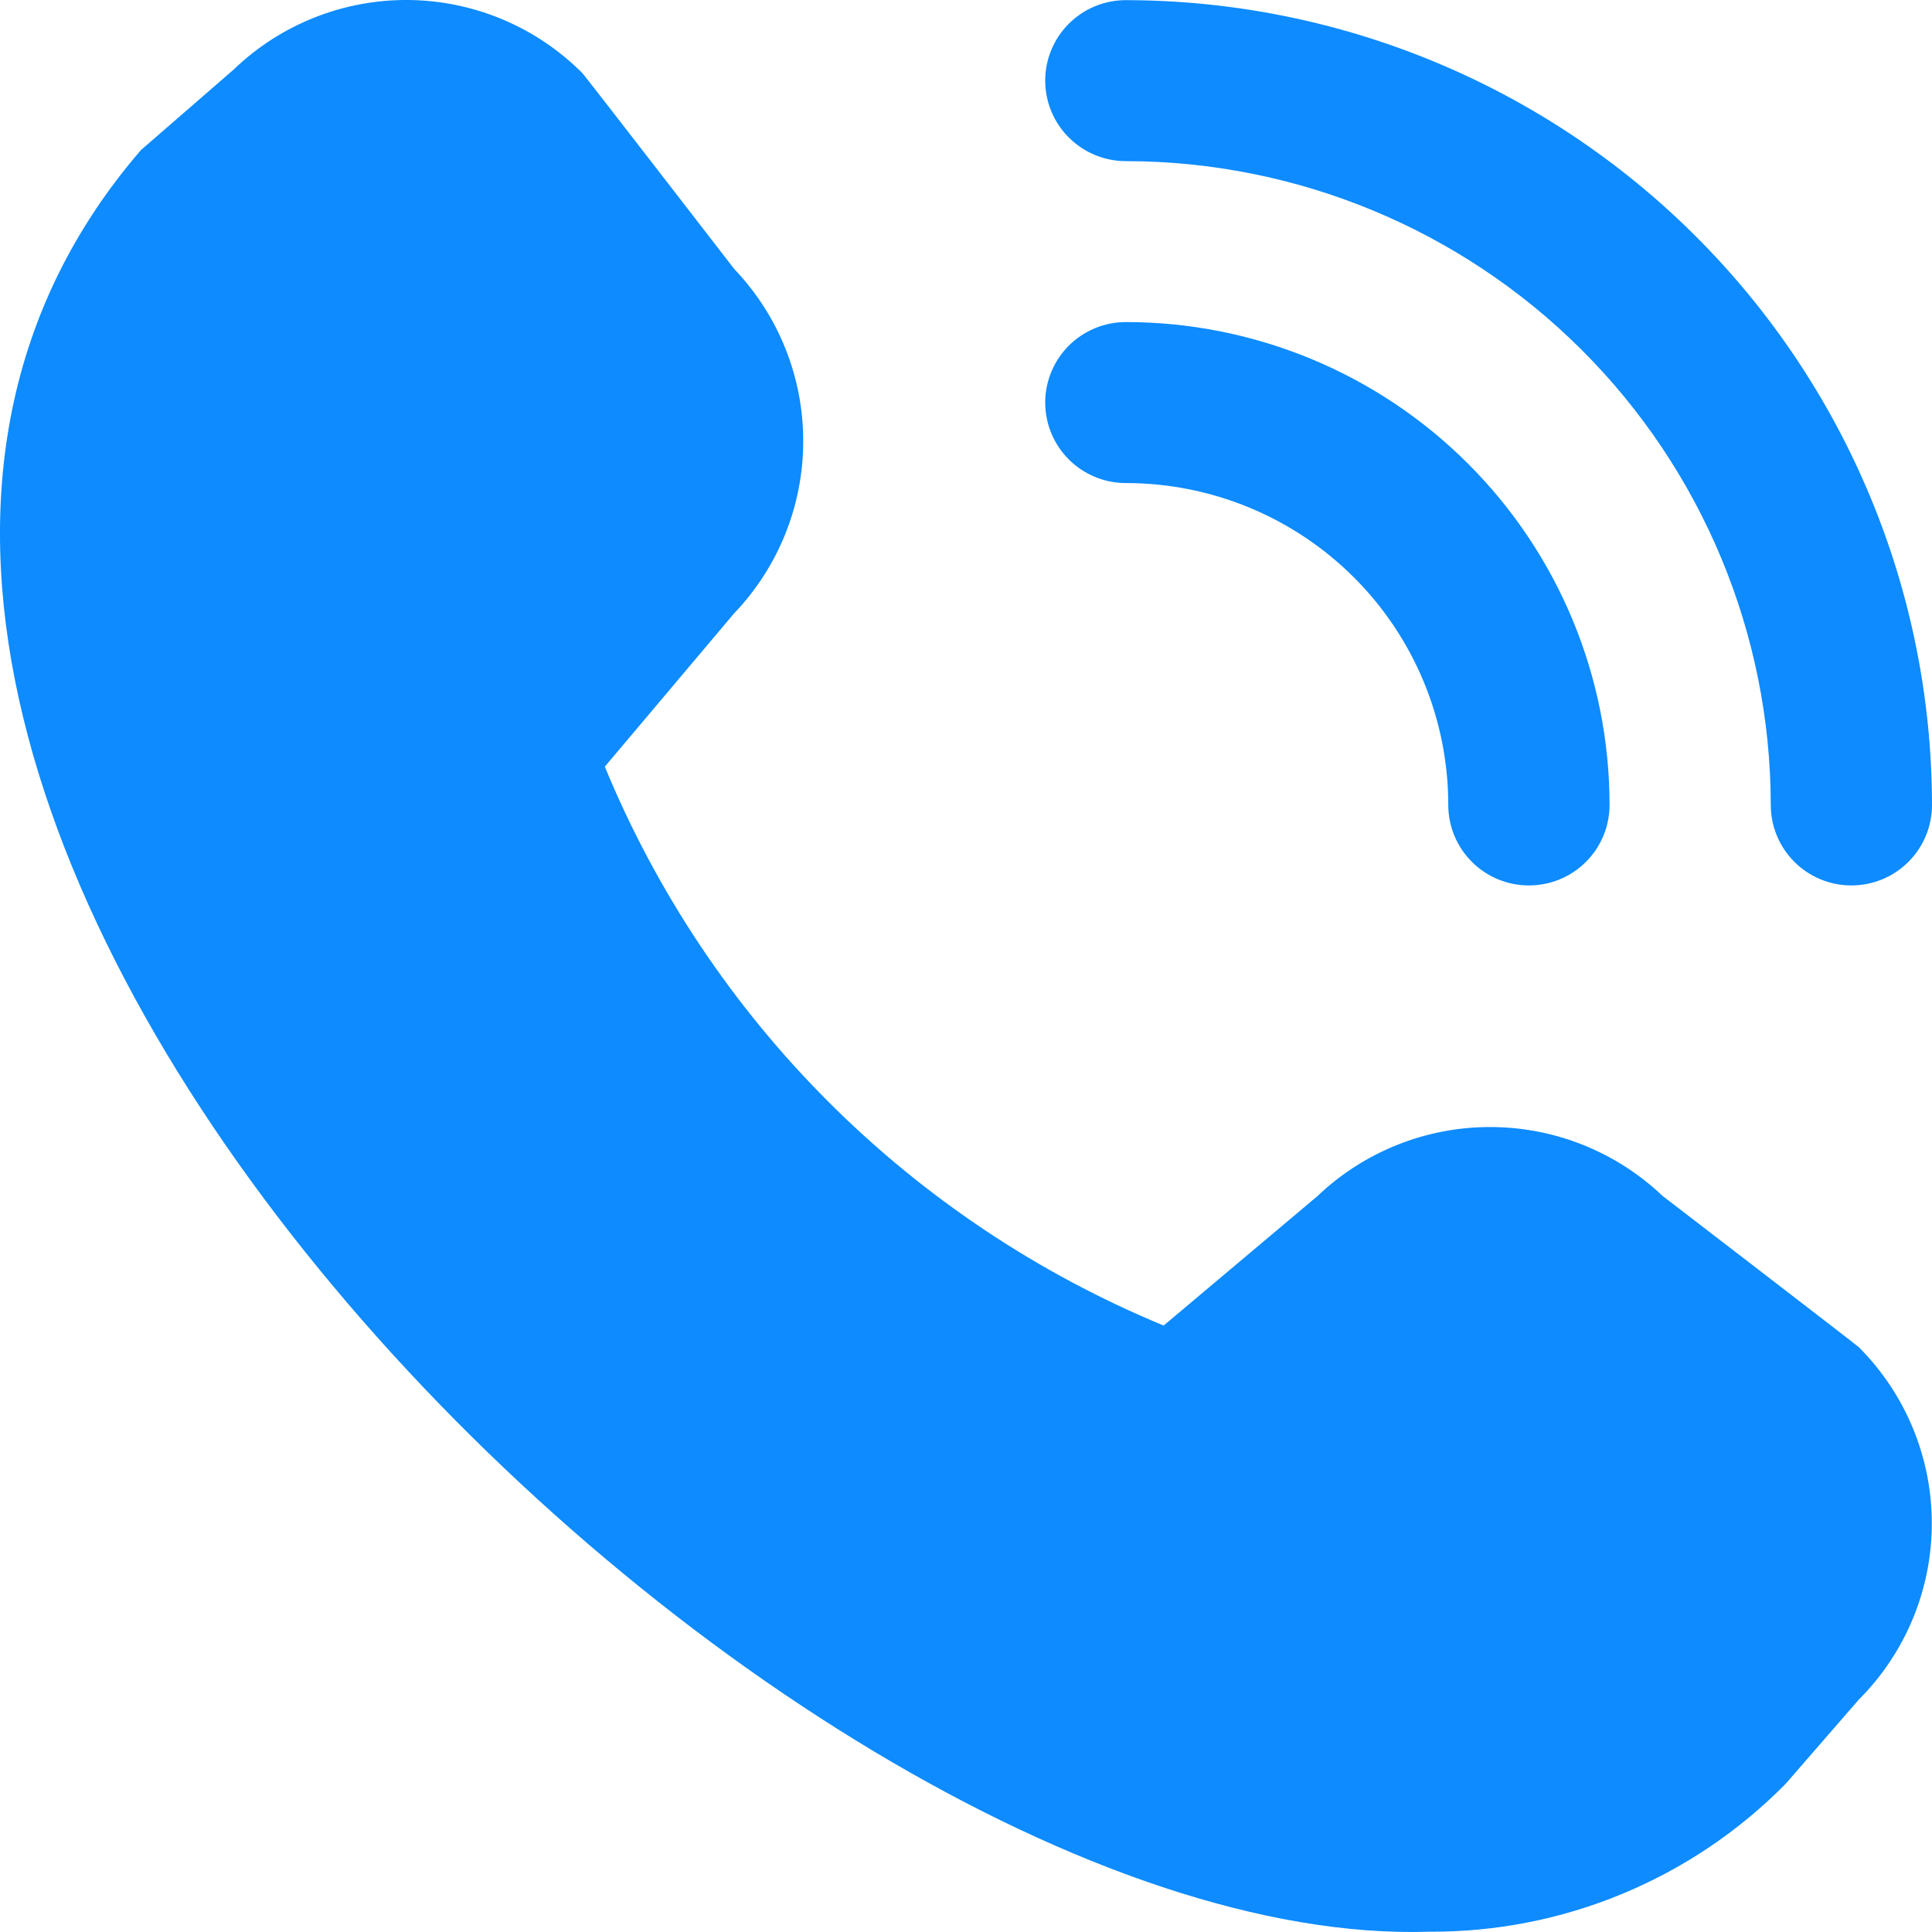
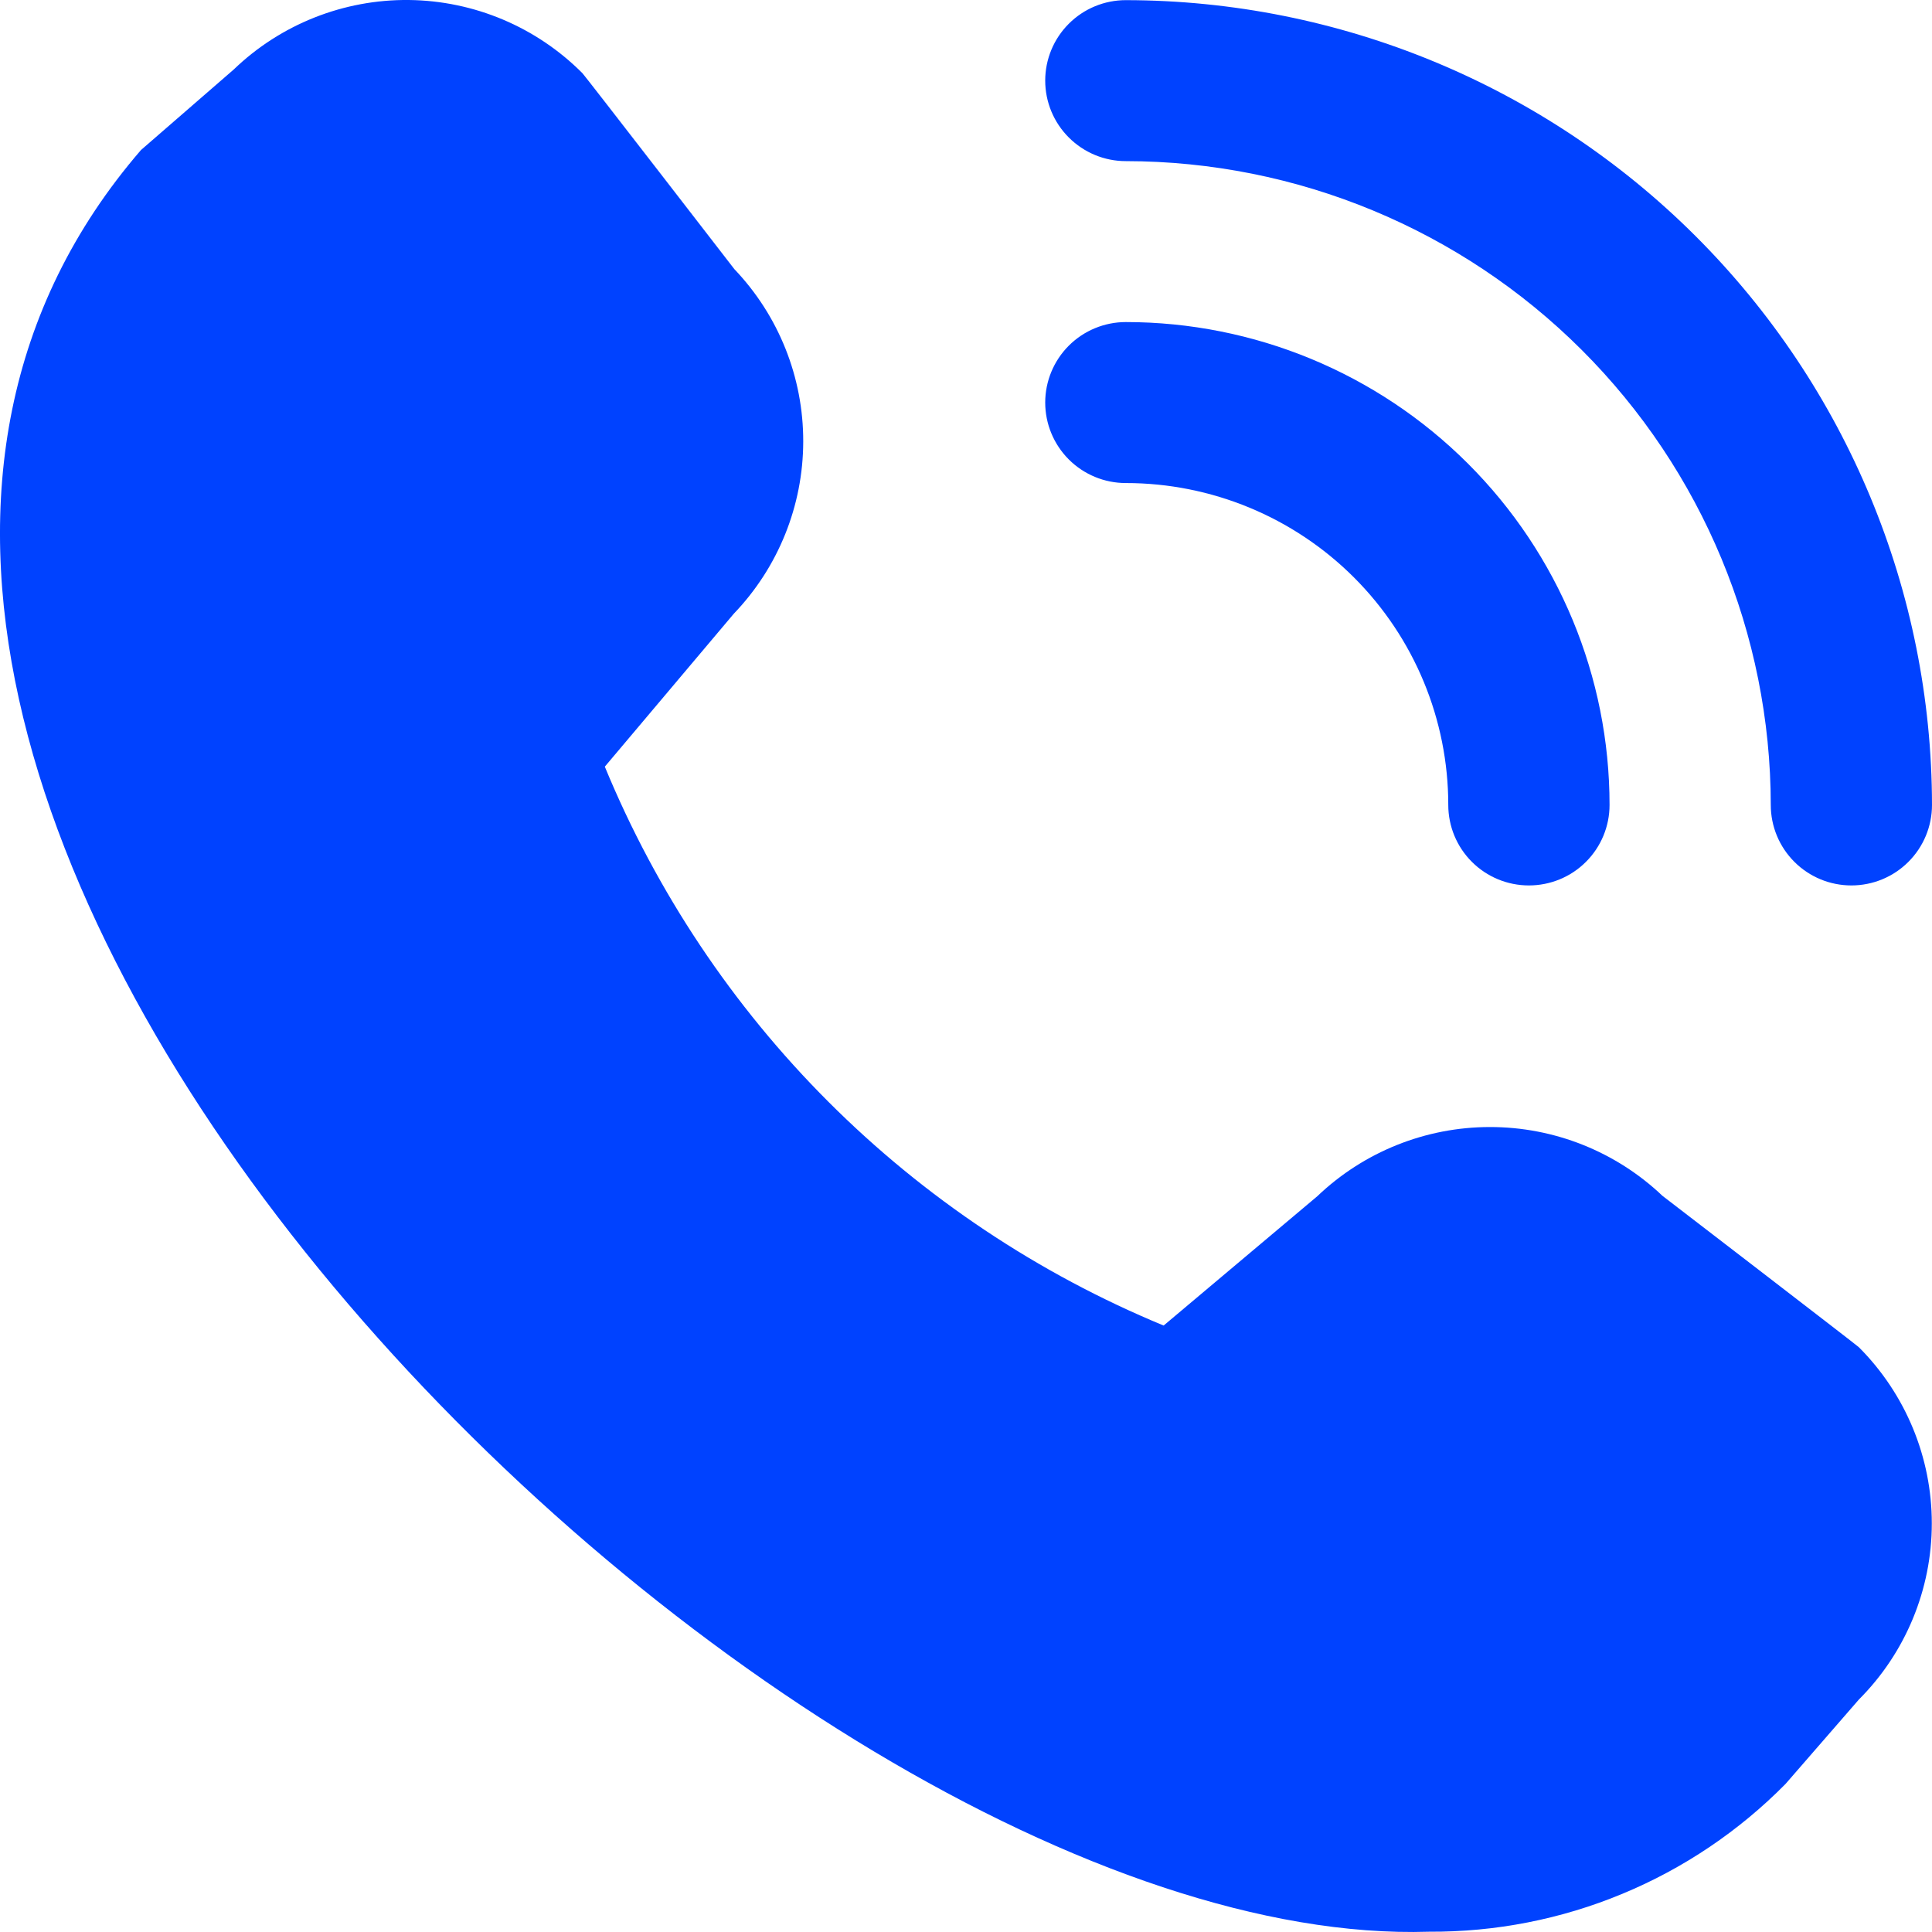
<svg xmlns="http://www.w3.org/2000/svg" width="40" height="40" viewBox="0 0 40 40" fill="none">
-   <path d="M38.331 18.332C37.888 18.332 37.464 18.157 37.151 17.844C36.838 17.532 36.662 17.108 36.662 16.666C36.658 13.132 35.25 9.743 32.747 7.244C30.244 4.745 26.849 3.339 23.309 3.336C22.866 3.336 22.442 3.16 22.129 2.847C21.816 2.535 21.64 2.111 21.64 1.669C21.64 1.227 21.816 0.803 22.129 0.491C22.442 0.178 22.866 0.003 23.309 0.003C27.734 0.008 31.977 1.765 35.106 4.889C38.235 8.013 39.995 12.248 40 16.666C40 17.108 39.824 17.532 39.511 17.844C39.198 18.157 38.774 18.332 38.331 18.332ZM33.324 16.666C33.324 14.014 32.269 11.471 30.39 9.596C28.512 7.721 25.965 6.668 23.309 6.668C22.866 6.668 22.442 6.844 22.129 7.156C21.816 7.469 21.64 7.893 21.64 8.334C21.64 8.776 21.816 9.2 22.129 9.513C22.442 9.825 22.866 10.001 23.309 10.001C25.08 10.001 26.778 10.703 28.03 11.953C29.282 13.203 29.985 14.898 29.985 16.666C29.985 17.108 30.161 17.532 30.474 17.844C30.787 18.157 31.212 18.332 31.654 18.332C32.097 18.332 32.522 18.157 32.835 17.844C33.148 17.532 33.324 17.108 33.324 16.666ZM36.967 36.935L38.486 35.187C39.453 34.219 39.996 32.907 39.996 31.54C39.996 30.173 39.453 28.862 38.486 27.893C38.434 27.842 34.419 24.758 34.419 24.758C33.455 23.842 32.175 23.332 30.844 23.334C29.513 23.335 28.234 23.849 27.273 24.767L24.092 27.444C21.495 26.371 19.136 24.796 17.151 22.811C15.165 20.825 13.592 18.467 12.522 15.873L15.192 12.707C16.113 11.747 16.628 10.47 16.63 9.142C16.633 7.813 16.122 6.534 15.204 5.572C15.204 5.572 12.111 1.568 12.059 1.516C11.107 0.559 9.816 0.015 8.465 0C7.114 -0.014 5.811 0.503 4.839 1.439L2.919 3.106C-8.42 16.239 15.998 40.429 29.588 39.994C30.96 40.002 32.321 39.736 33.588 39.21C34.855 38.685 36.004 37.911 36.967 36.935Z" fill="#0D8BFF" />
+   <path d="M38.331 18.332C37.888 18.332 37.464 18.157 37.151 17.844C36.838 17.532 36.662 17.108 36.662 16.666C36.658 13.132 35.25 9.743 32.747 7.244C30.244 4.745 26.849 3.339 23.309 3.336C22.866 3.336 22.442 3.16 22.129 2.847C21.816 2.535 21.64 2.111 21.64 1.669C21.64 1.227 21.816 0.803 22.129 0.491C22.442 0.178 22.866 0.003 23.309 0.003C27.734 0.008 31.977 1.765 35.106 4.889C38.235 8.013 39.995 12.248 40 16.666C40 17.108 39.824 17.532 39.511 17.844C39.198 18.157 38.774 18.332 38.331 18.332ZM33.324 16.666C33.324 14.014 32.269 11.471 30.39 9.596C28.512 7.721 25.965 6.668 23.309 6.668C22.866 6.668 22.442 6.844 22.129 7.156C21.816 7.469 21.64 7.893 21.64 8.334C21.64 8.776 21.816 9.2 22.129 9.513C22.442 9.825 22.866 10.001 23.309 10.001C25.08 10.001 26.778 10.703 28.03 11.953C29.282 13.203 29.985 14.898 29.985 16.666C29.985 17.108 30.161 17.532 30.474 17.844C30.787 18.157 31.212 18.332 31.654 18.332C32.097 18.332 32.522 18.157 32.835 17.844C33.148 17.532 33.324 17.108 33.324 16.666ZM36.967 36.935L38.486 35.187C39.453 34.219 39.996 32.907 39.996 31.54C39.996 30.173 39.453 28.862 38.486 27.893C38.434 27.842 34.419 24.758 34.419 24.758C33.455 23.842 32.175 23.332 30.844 23.334C29.513 23.335 28.234 23.849 27.273 24.767L24.092 27.444C21.495 26.371 19.136 24.796 17.151 22.811C15.165 20.825 13.592 18.467 12.522 15.873L15.192 12.707C16.113 11.747 16.628 10.47 16.63 9.142C16.633 7.813 16.122 6.534 15.204 5.572C15.204 5.572 12.111 1.568 12.059 1.516C11.107 0.559 9.816 0.015 8.465 0C7.114 -0.014 5.811 0.503 4.839 1.439L2.919 3.106C-8.42 16.239 15.998 40.429 29.588 39.994C30.96 40.002 32.321 39.736 33.588 39.21C34.855 38.685 36.004 37.911 36.967 36.935Z" fill="#0042FF" />
</svg>
